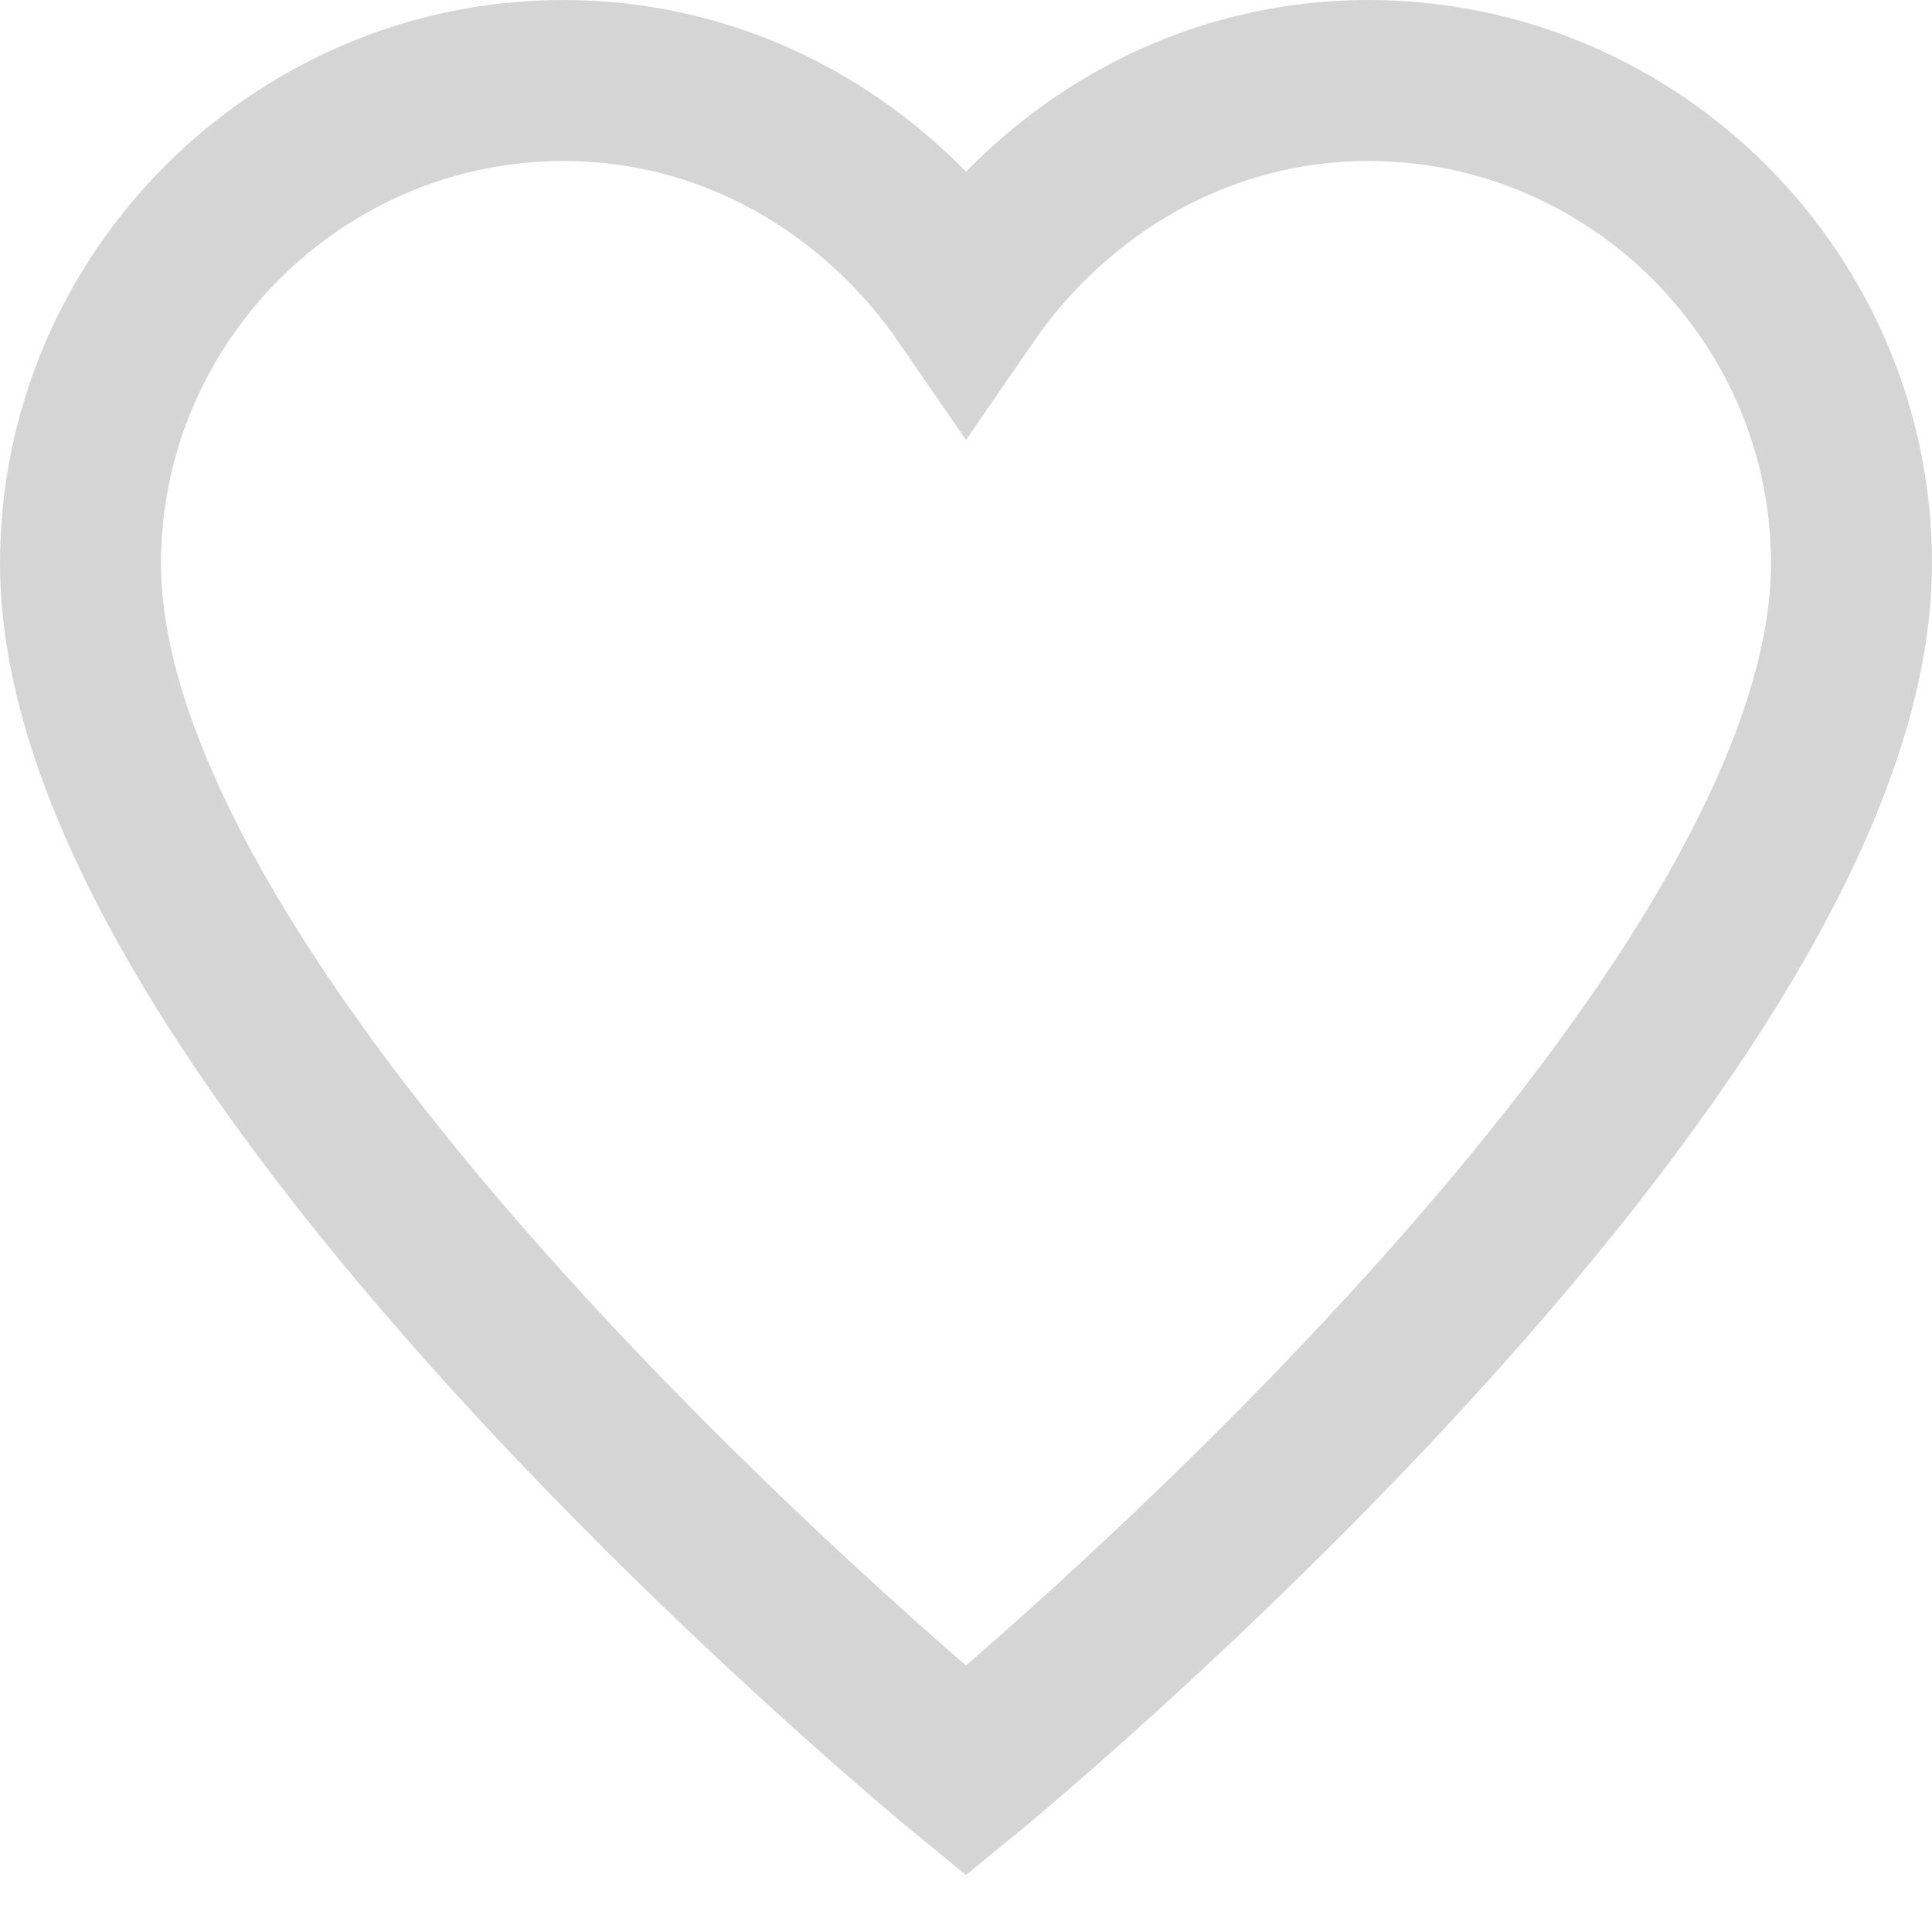
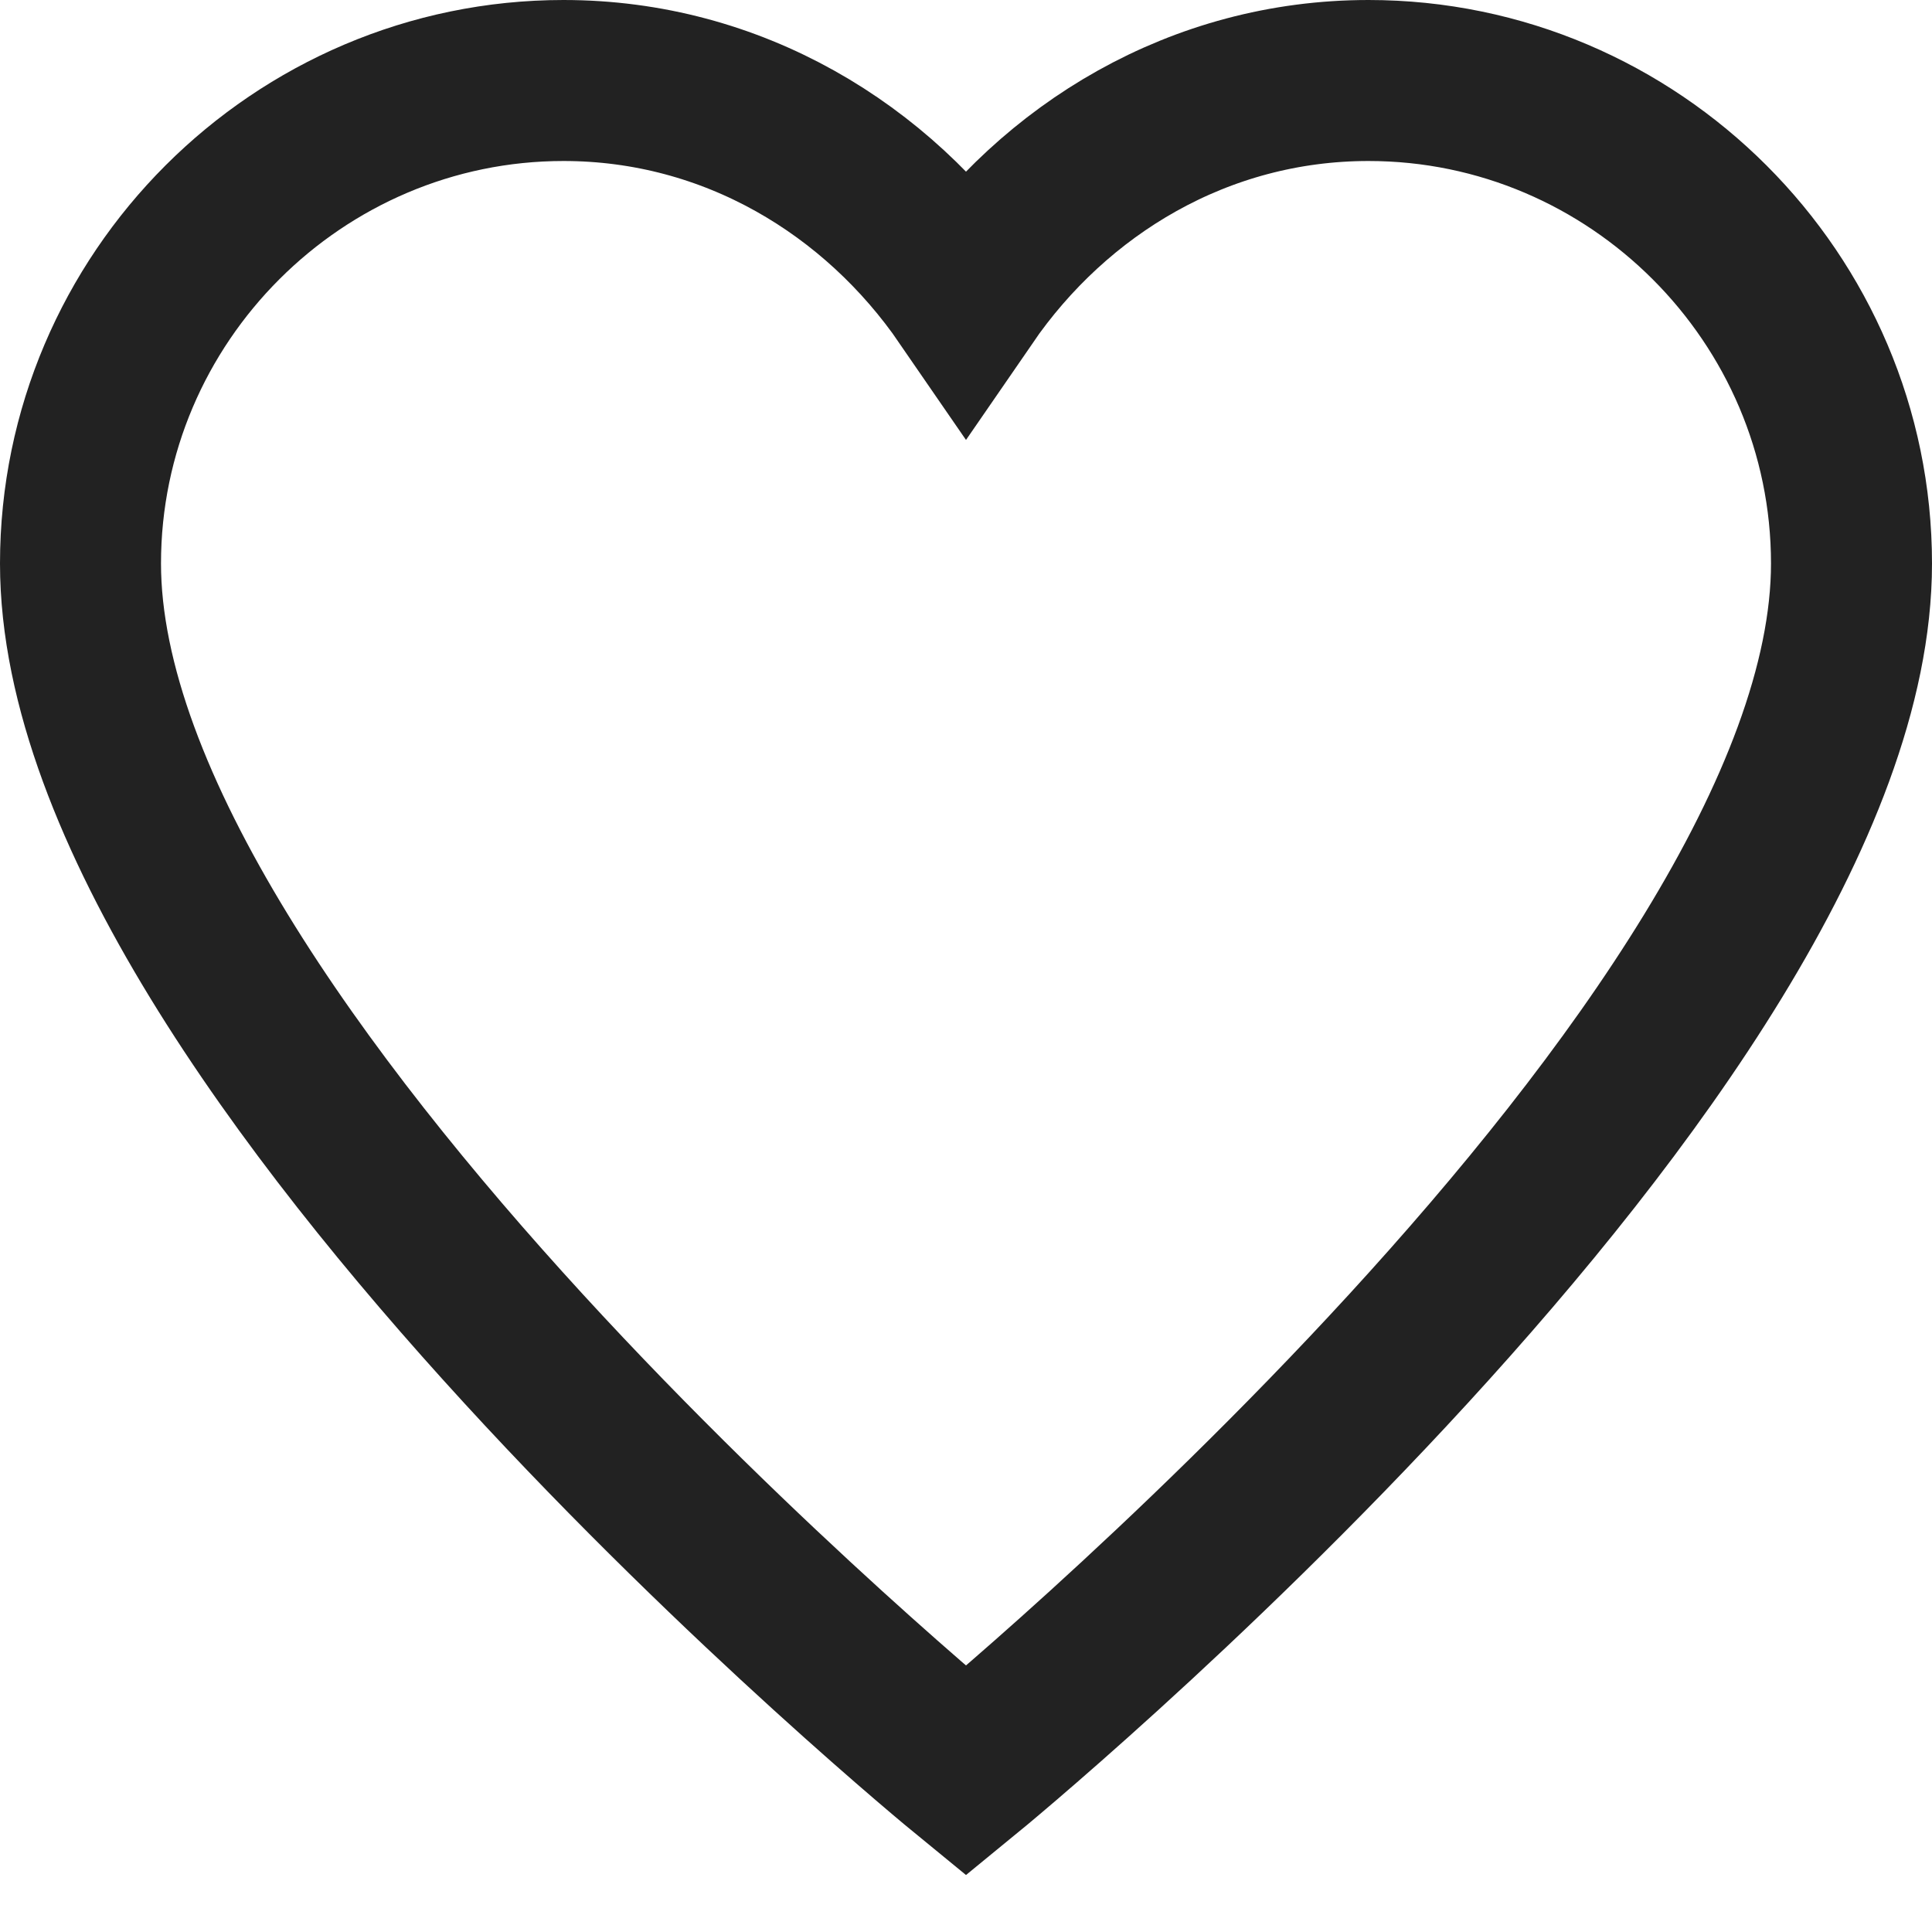
<svg xmlns="http://www.w3.org/2000/svg" width="24" height="24" viewBox="0 0 24 24" fill="none" data-selected="true" data-label-id="0" data-metatip="true">
-   <path d="M17 1C14.9 1 13.1 2.1 12 3.7C10.9 2.1 9.1 1 7 1C3.7 1 1 3.7 1 7C1 13 12 22 12 22C12 22 23 13 23 7C23 3.7 20.3 1 17 1Z" stroke="#D5D5D5" stroke-width="2" stroke-miterlimit="10" stroke-linecap="square" />
+   <path d="M17 1C14.9 1 13.1 2.1 12 3.7C10.9 2.1 9.1 1 7 1C3.7 1 1 3.7 1 7C1 13 12 22 12 22C12 22 23 13 23 7C23 3.7 20.3 1 17 1Z" stroke="#222222" stroke-width="2" stroke-miterlimit="10" stroke-linecap="square">
+ 	</path>
</svg>
